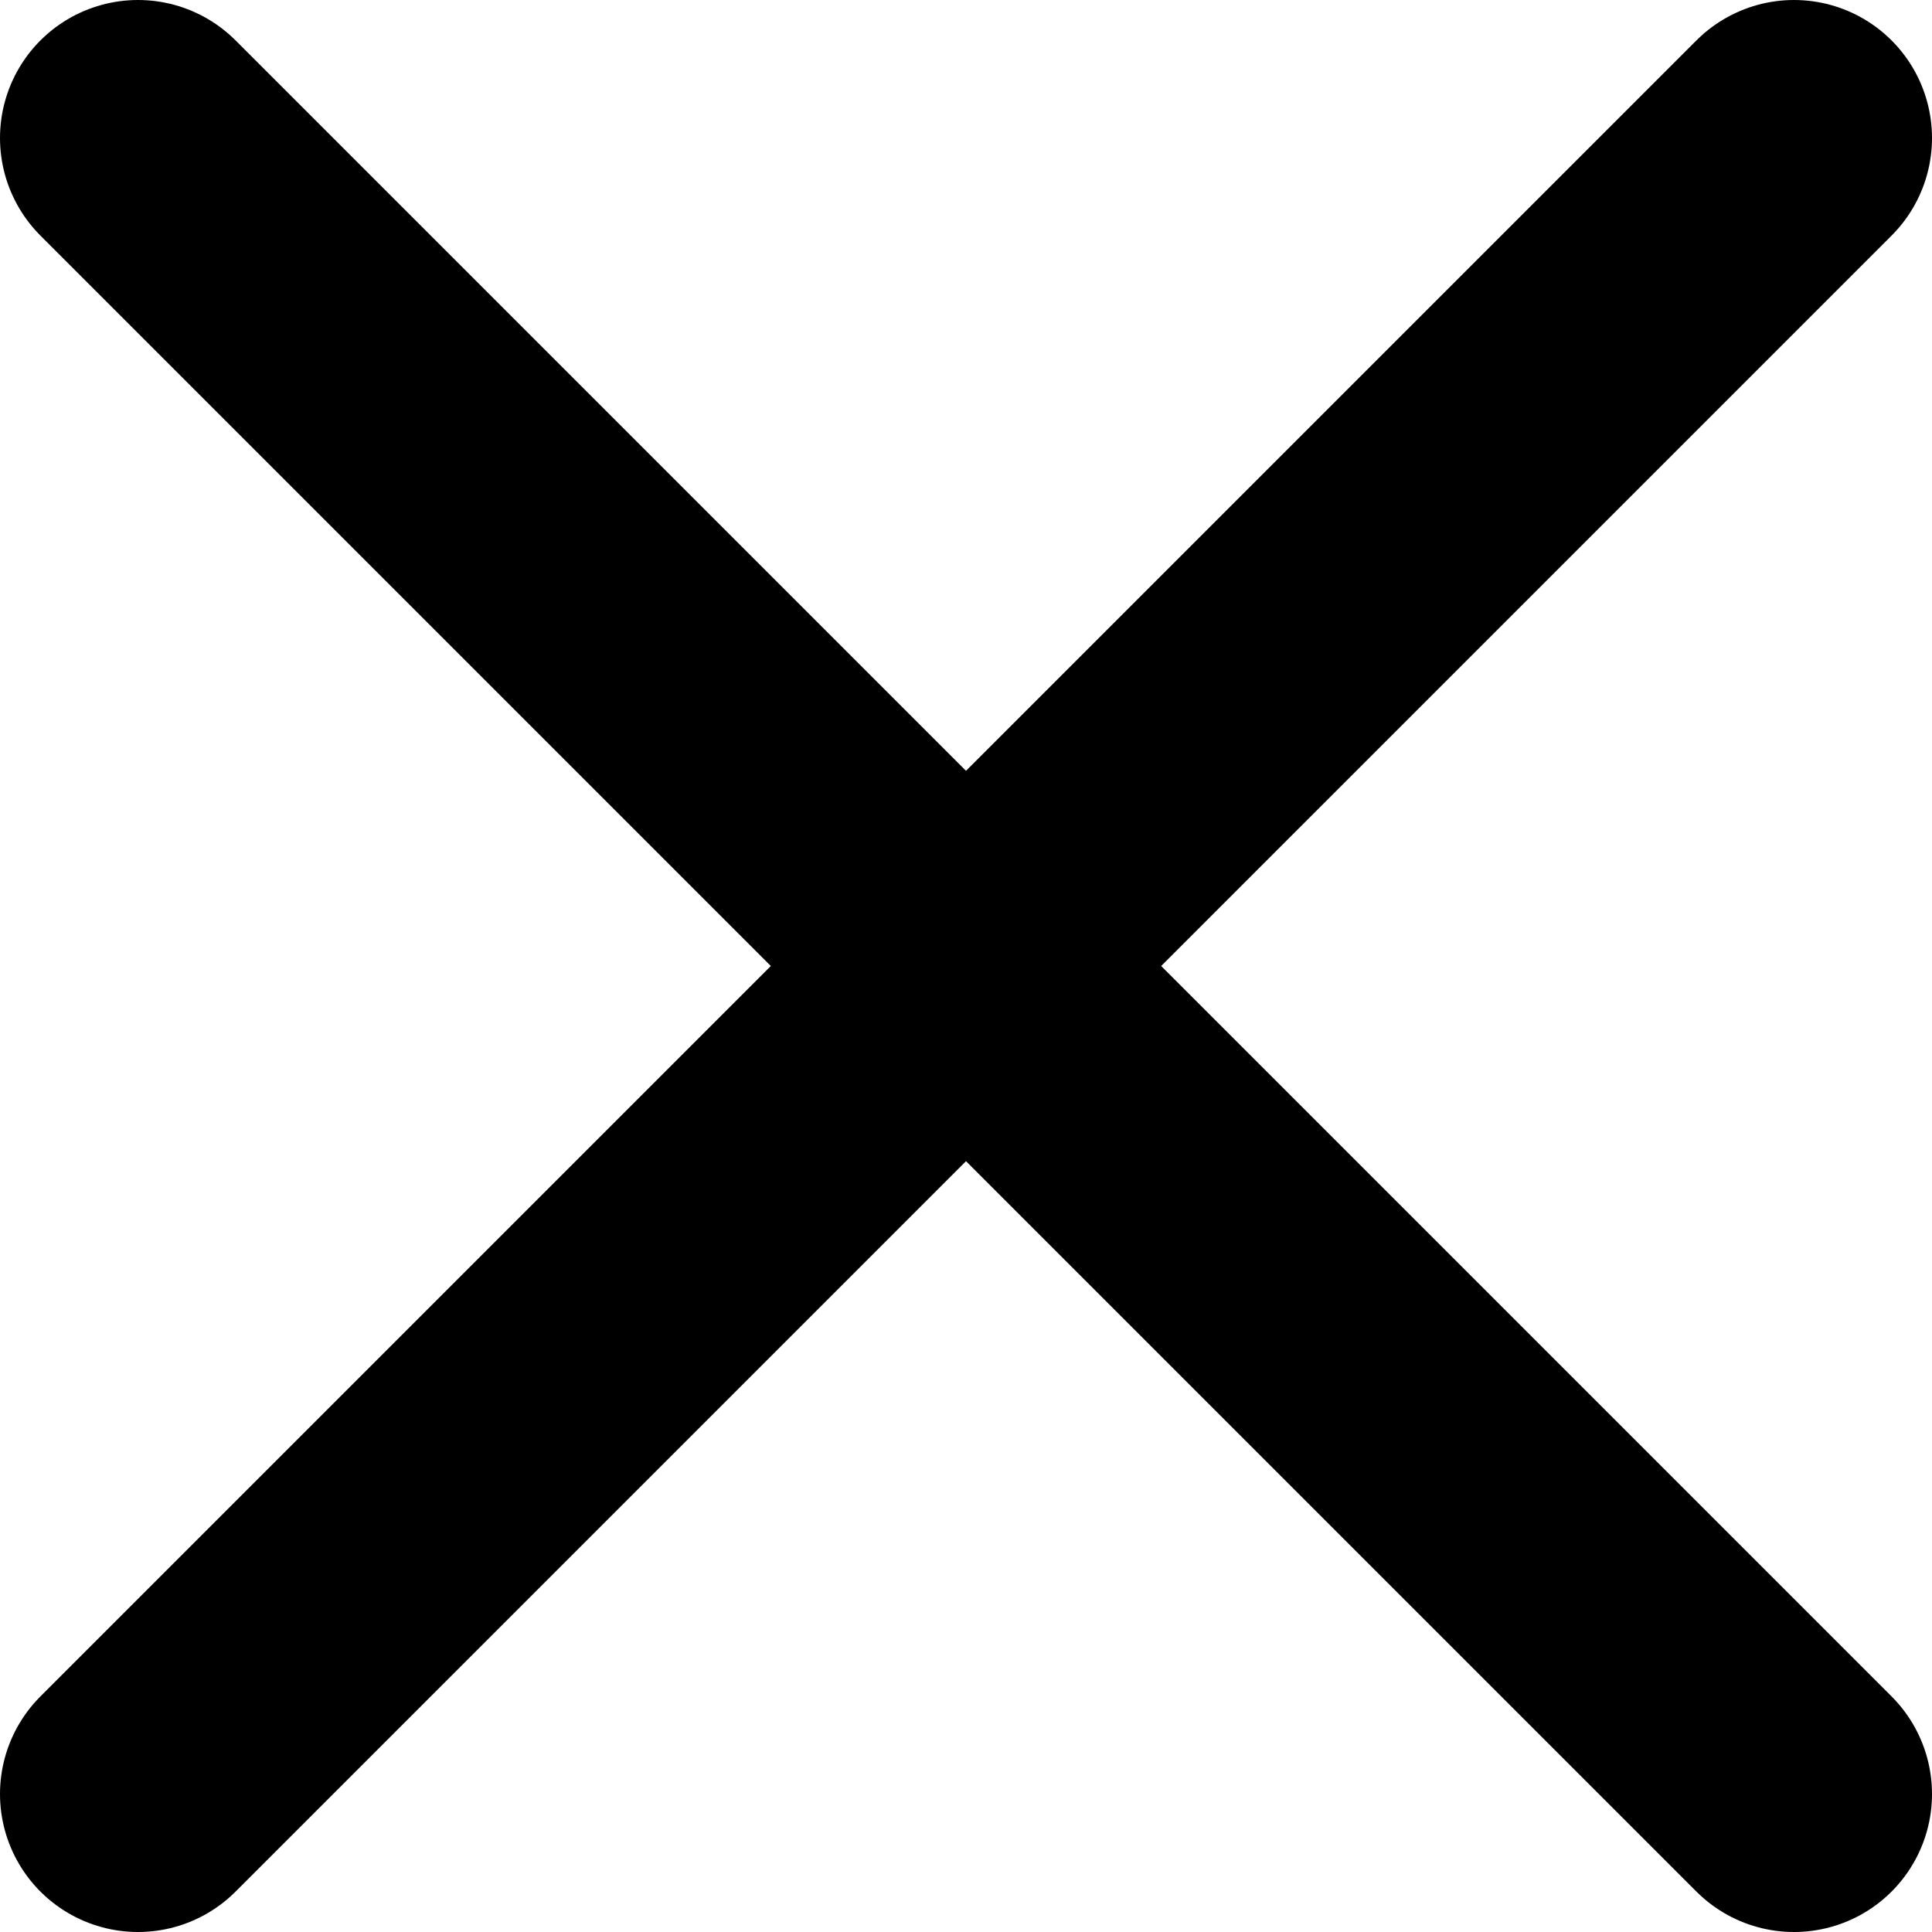
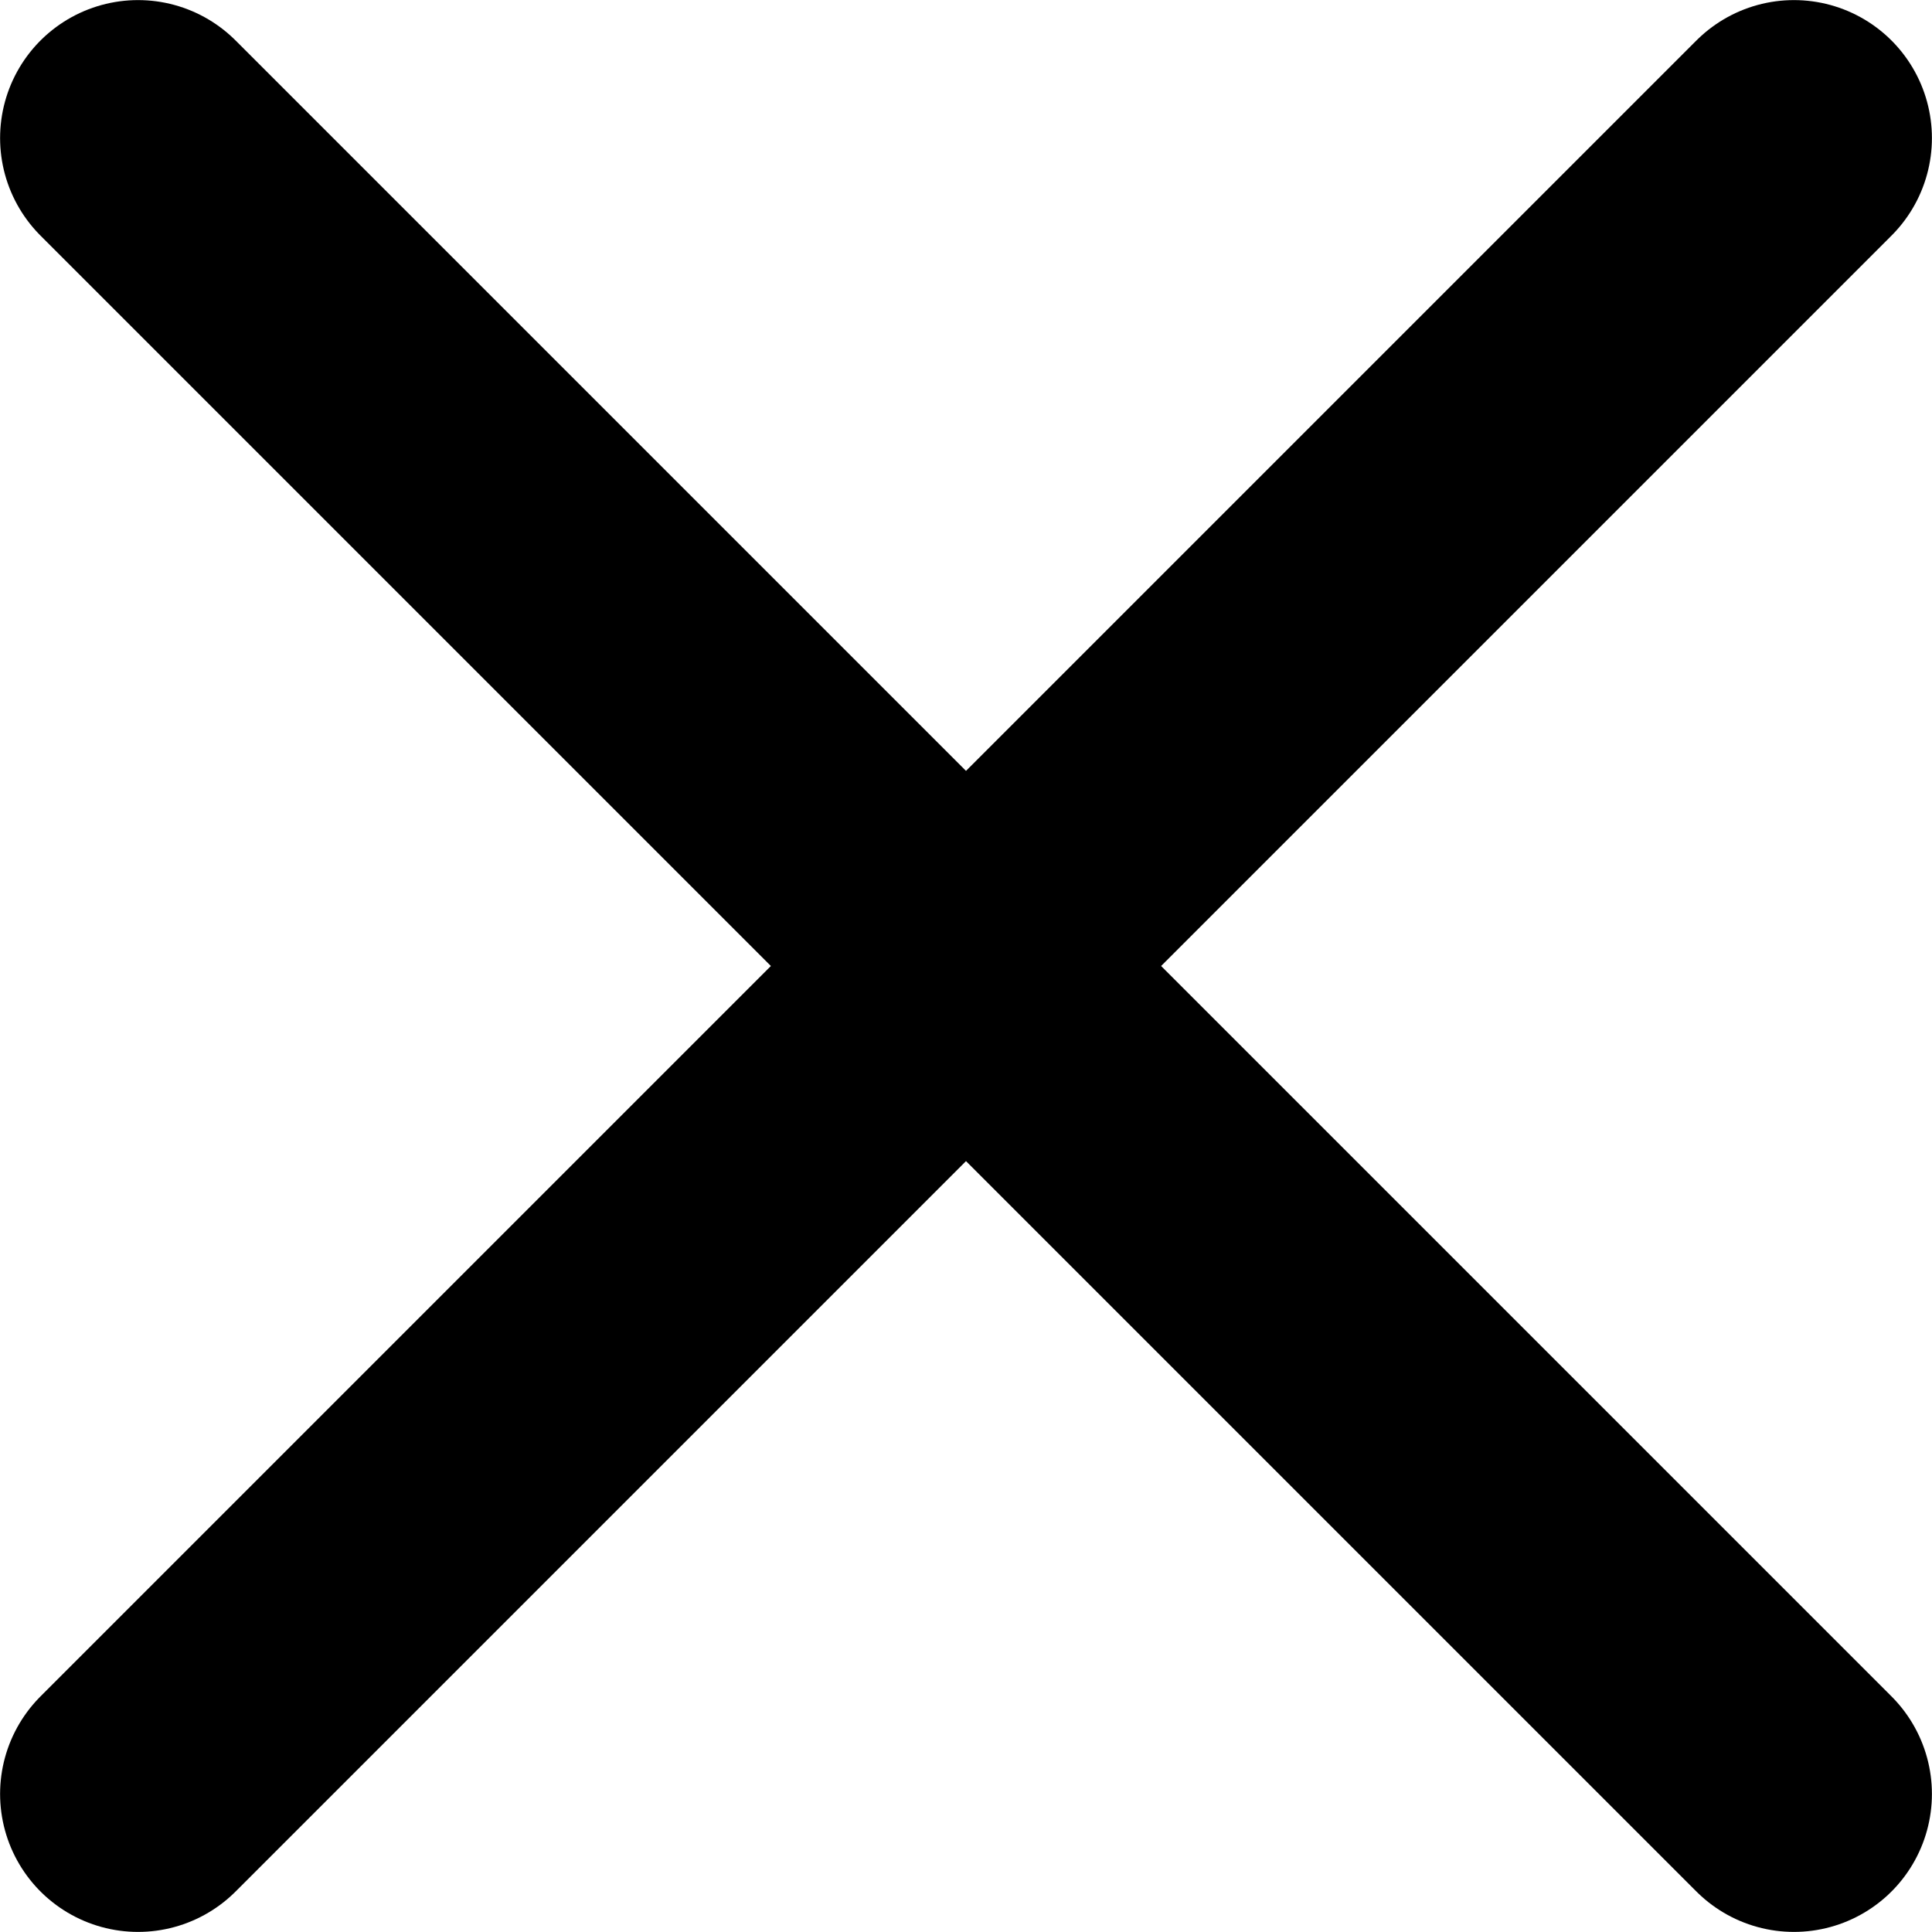
- <svg xmlns="http://www.w3.org/2000/svg" fill="none" viewBox="0 0 14 14">
-   <path stroke="currentColor" stroke-linecap="round" stroke-linejoin="round" stroke-width="2" d="m1 1 6 6m0 0 6 6M7 7l6-6M7 7l-6 6" />
+ <svg xmlns="http://www.w3.org/2000/svg" fill="none" viewBox="0 0 11 11" version="1.1" id="svg1" width="11" height="11">
+   <defs id="defs1" />
+   <path stroke="currentColor" stroke-linecap="round" stroke-linejoin="round" stroke-width="1.571" d="M 0.786,0.786 5.5,5.5 m 0,0 4.714,4.714 M 5.5,5.5 10.214,0.786 M 5.5,5.5 0.786,10.214" id="path1" />
</svg>
